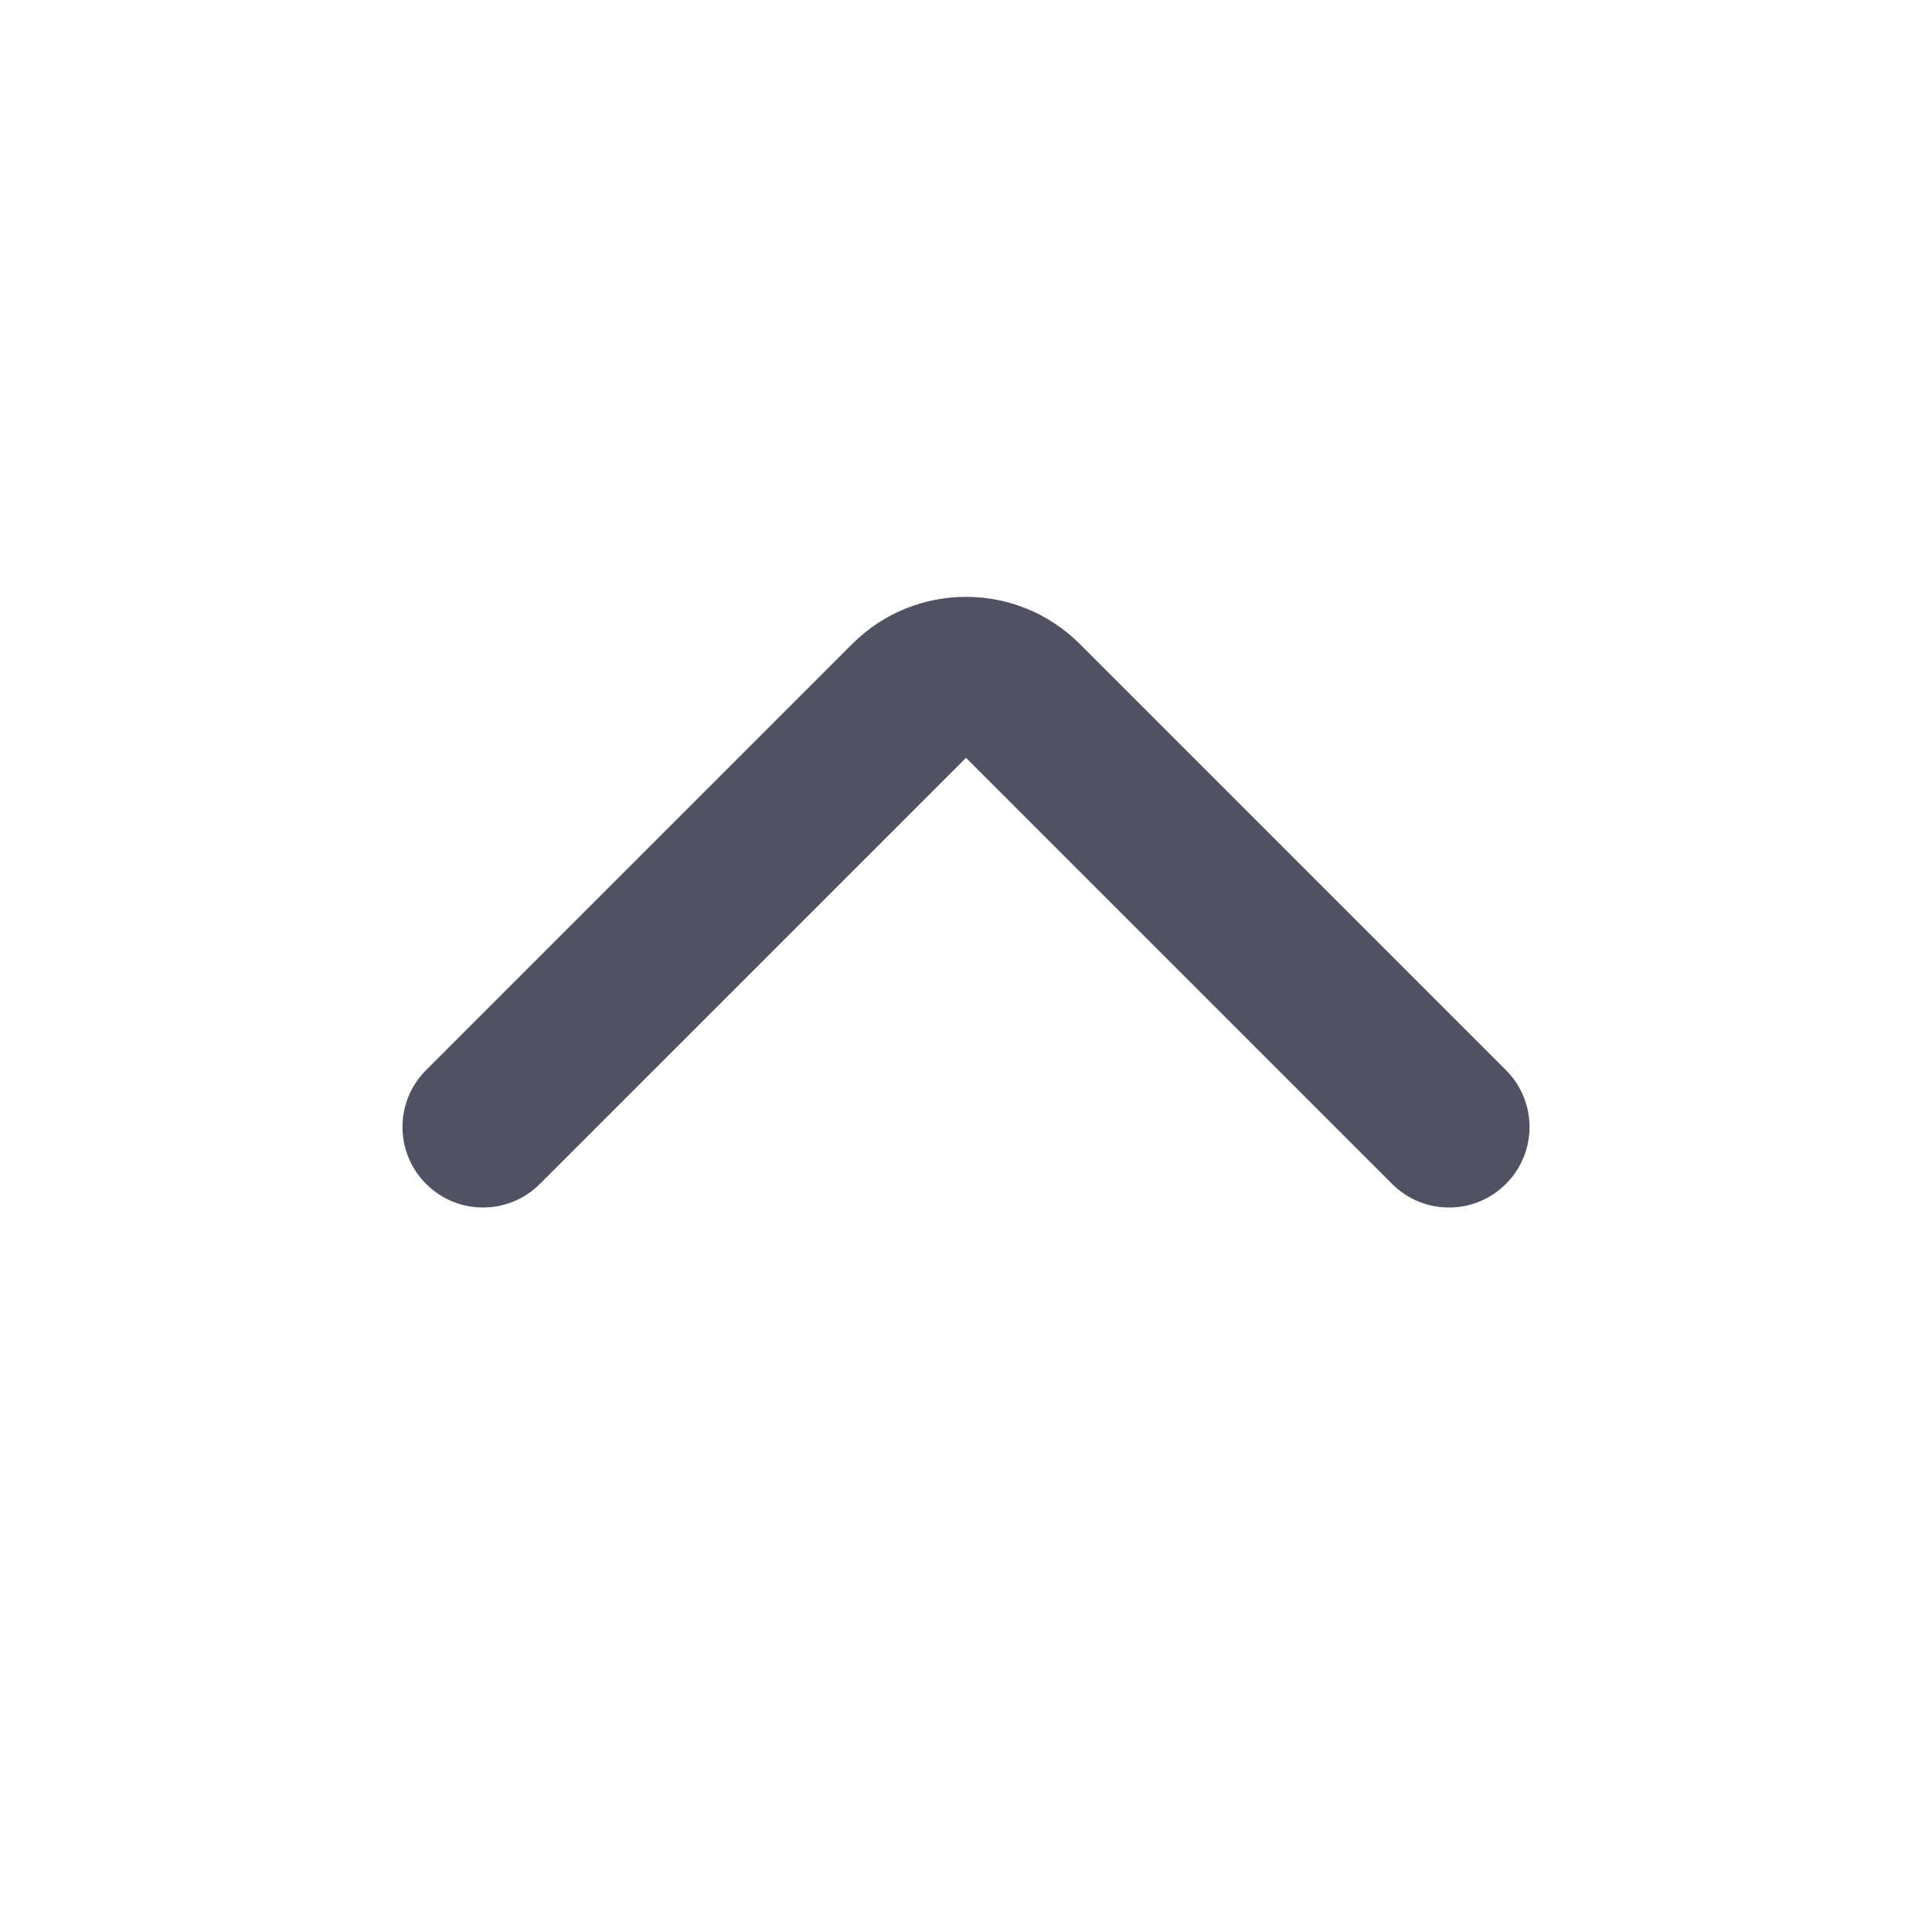
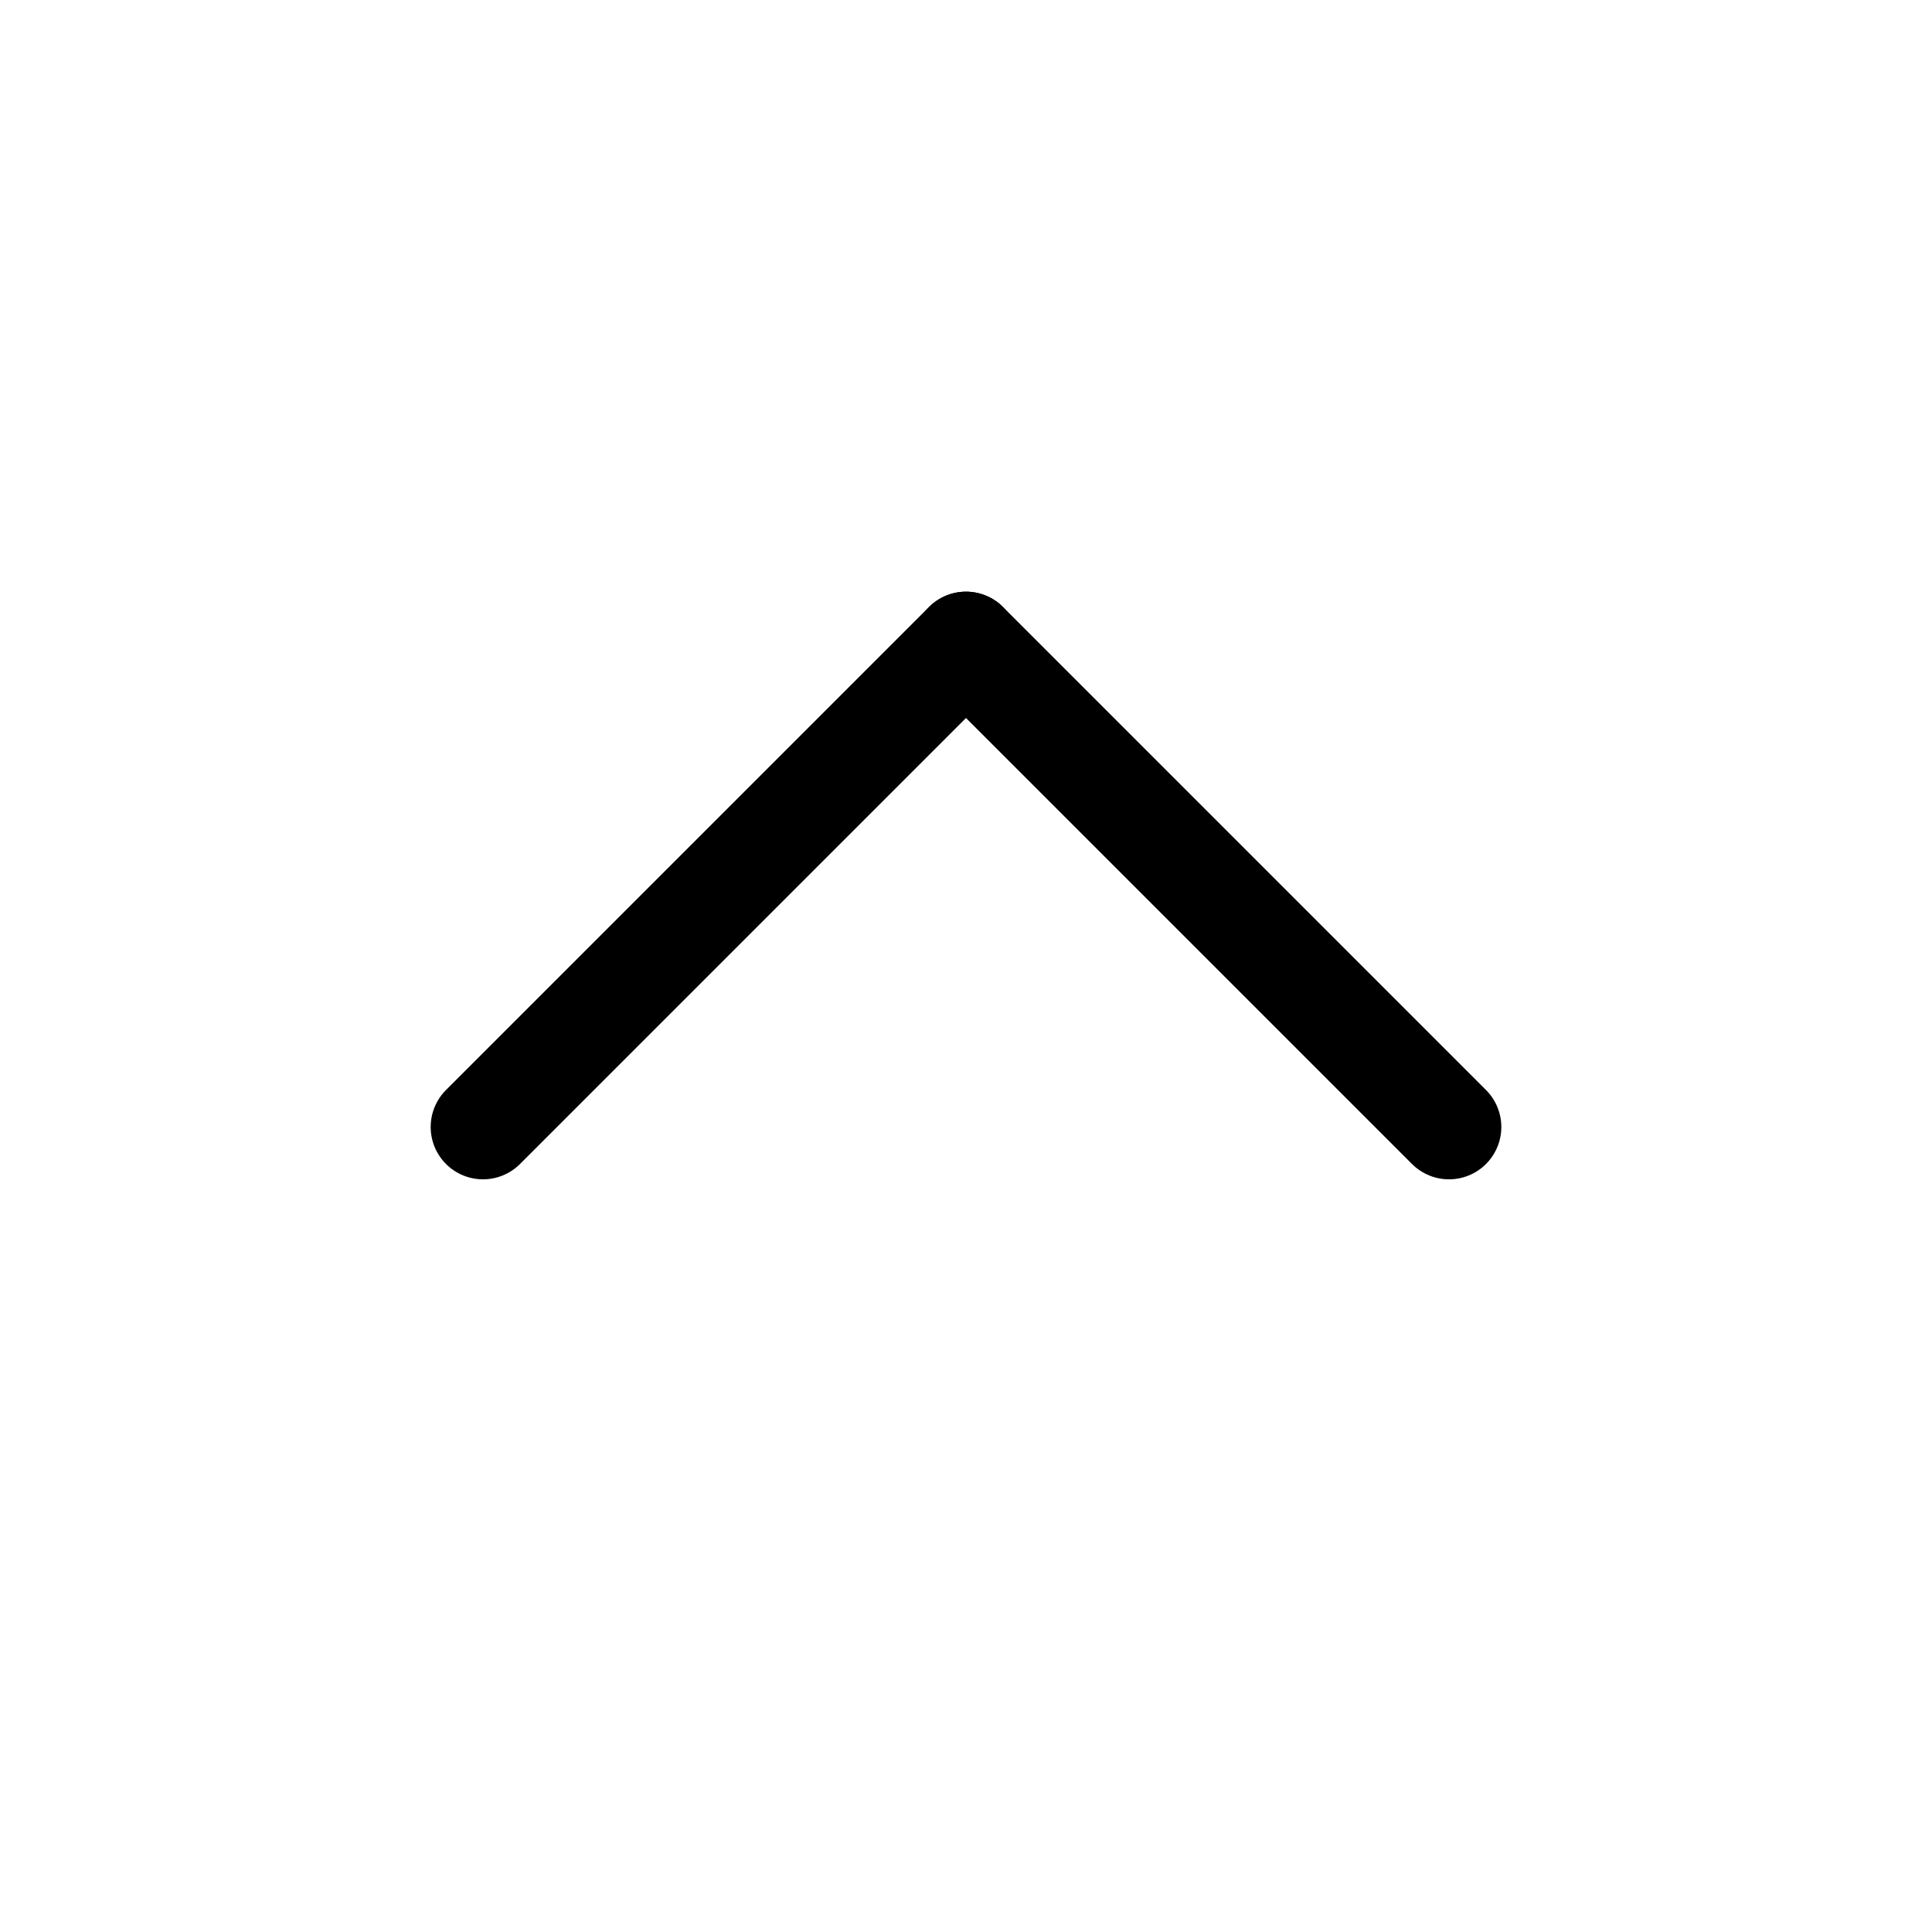
<svg xmlns="http://www.w3.org/2000/svg" width="24" height="24" viewBox="0 0 24 24" fill="none">
-   <path d="M18.707 14.707C19.098 14.317 19.098 13.683 18.707 13.293L13.414 8C12.633 7.219 11.367 7.219 10.586 8L5.293 13.293C4.902 13.683 4.902 14.317 5.293 14.707C5.683 15.098 6.317 15.098 6.707 14.707L12 9.414L17.293 14.707C17.683 15.098 18.317 15.098 18.707 14.707Z" fill="#515164" />
+   <path d="M18 14L12 8" stroke="black" stroke-width="1.3" stroke-linecap="round" stroke-linejoin="round" />
+   <path d="M6 14L12 8" stroke="black" stroke-width="1.3" stroke-linecap="round" stroke-linejoin="round" />
</svg>
